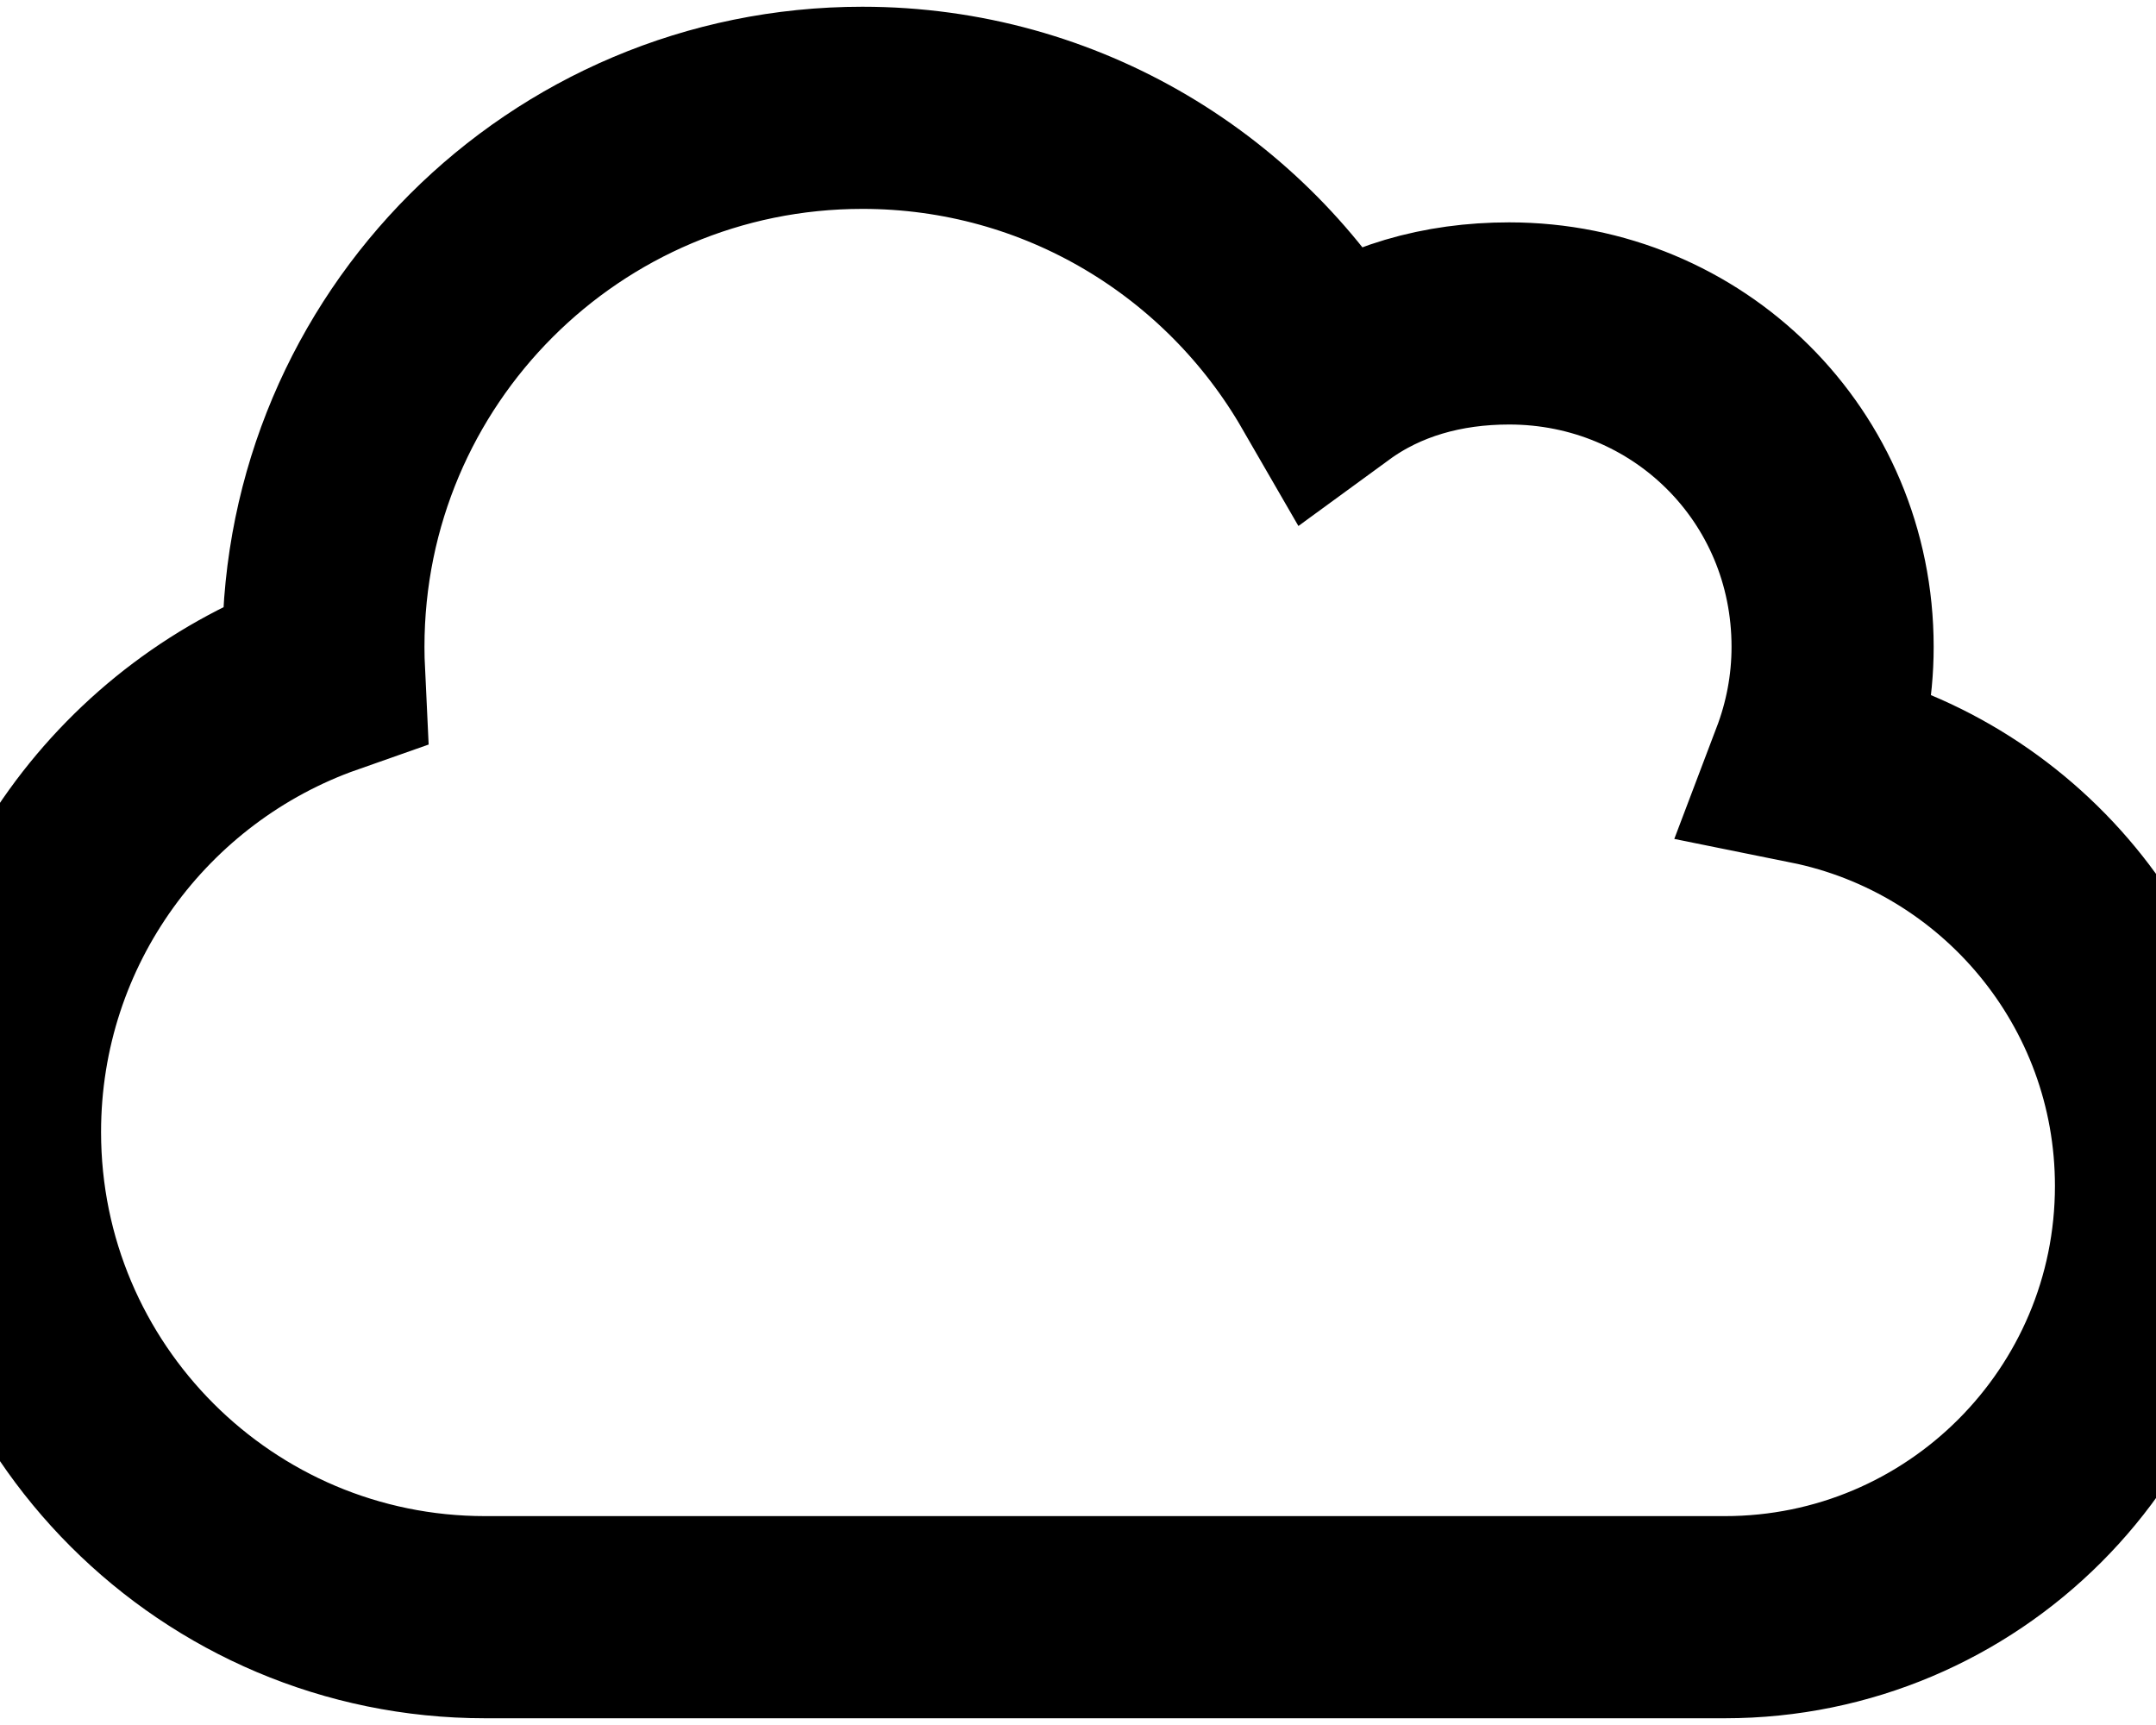
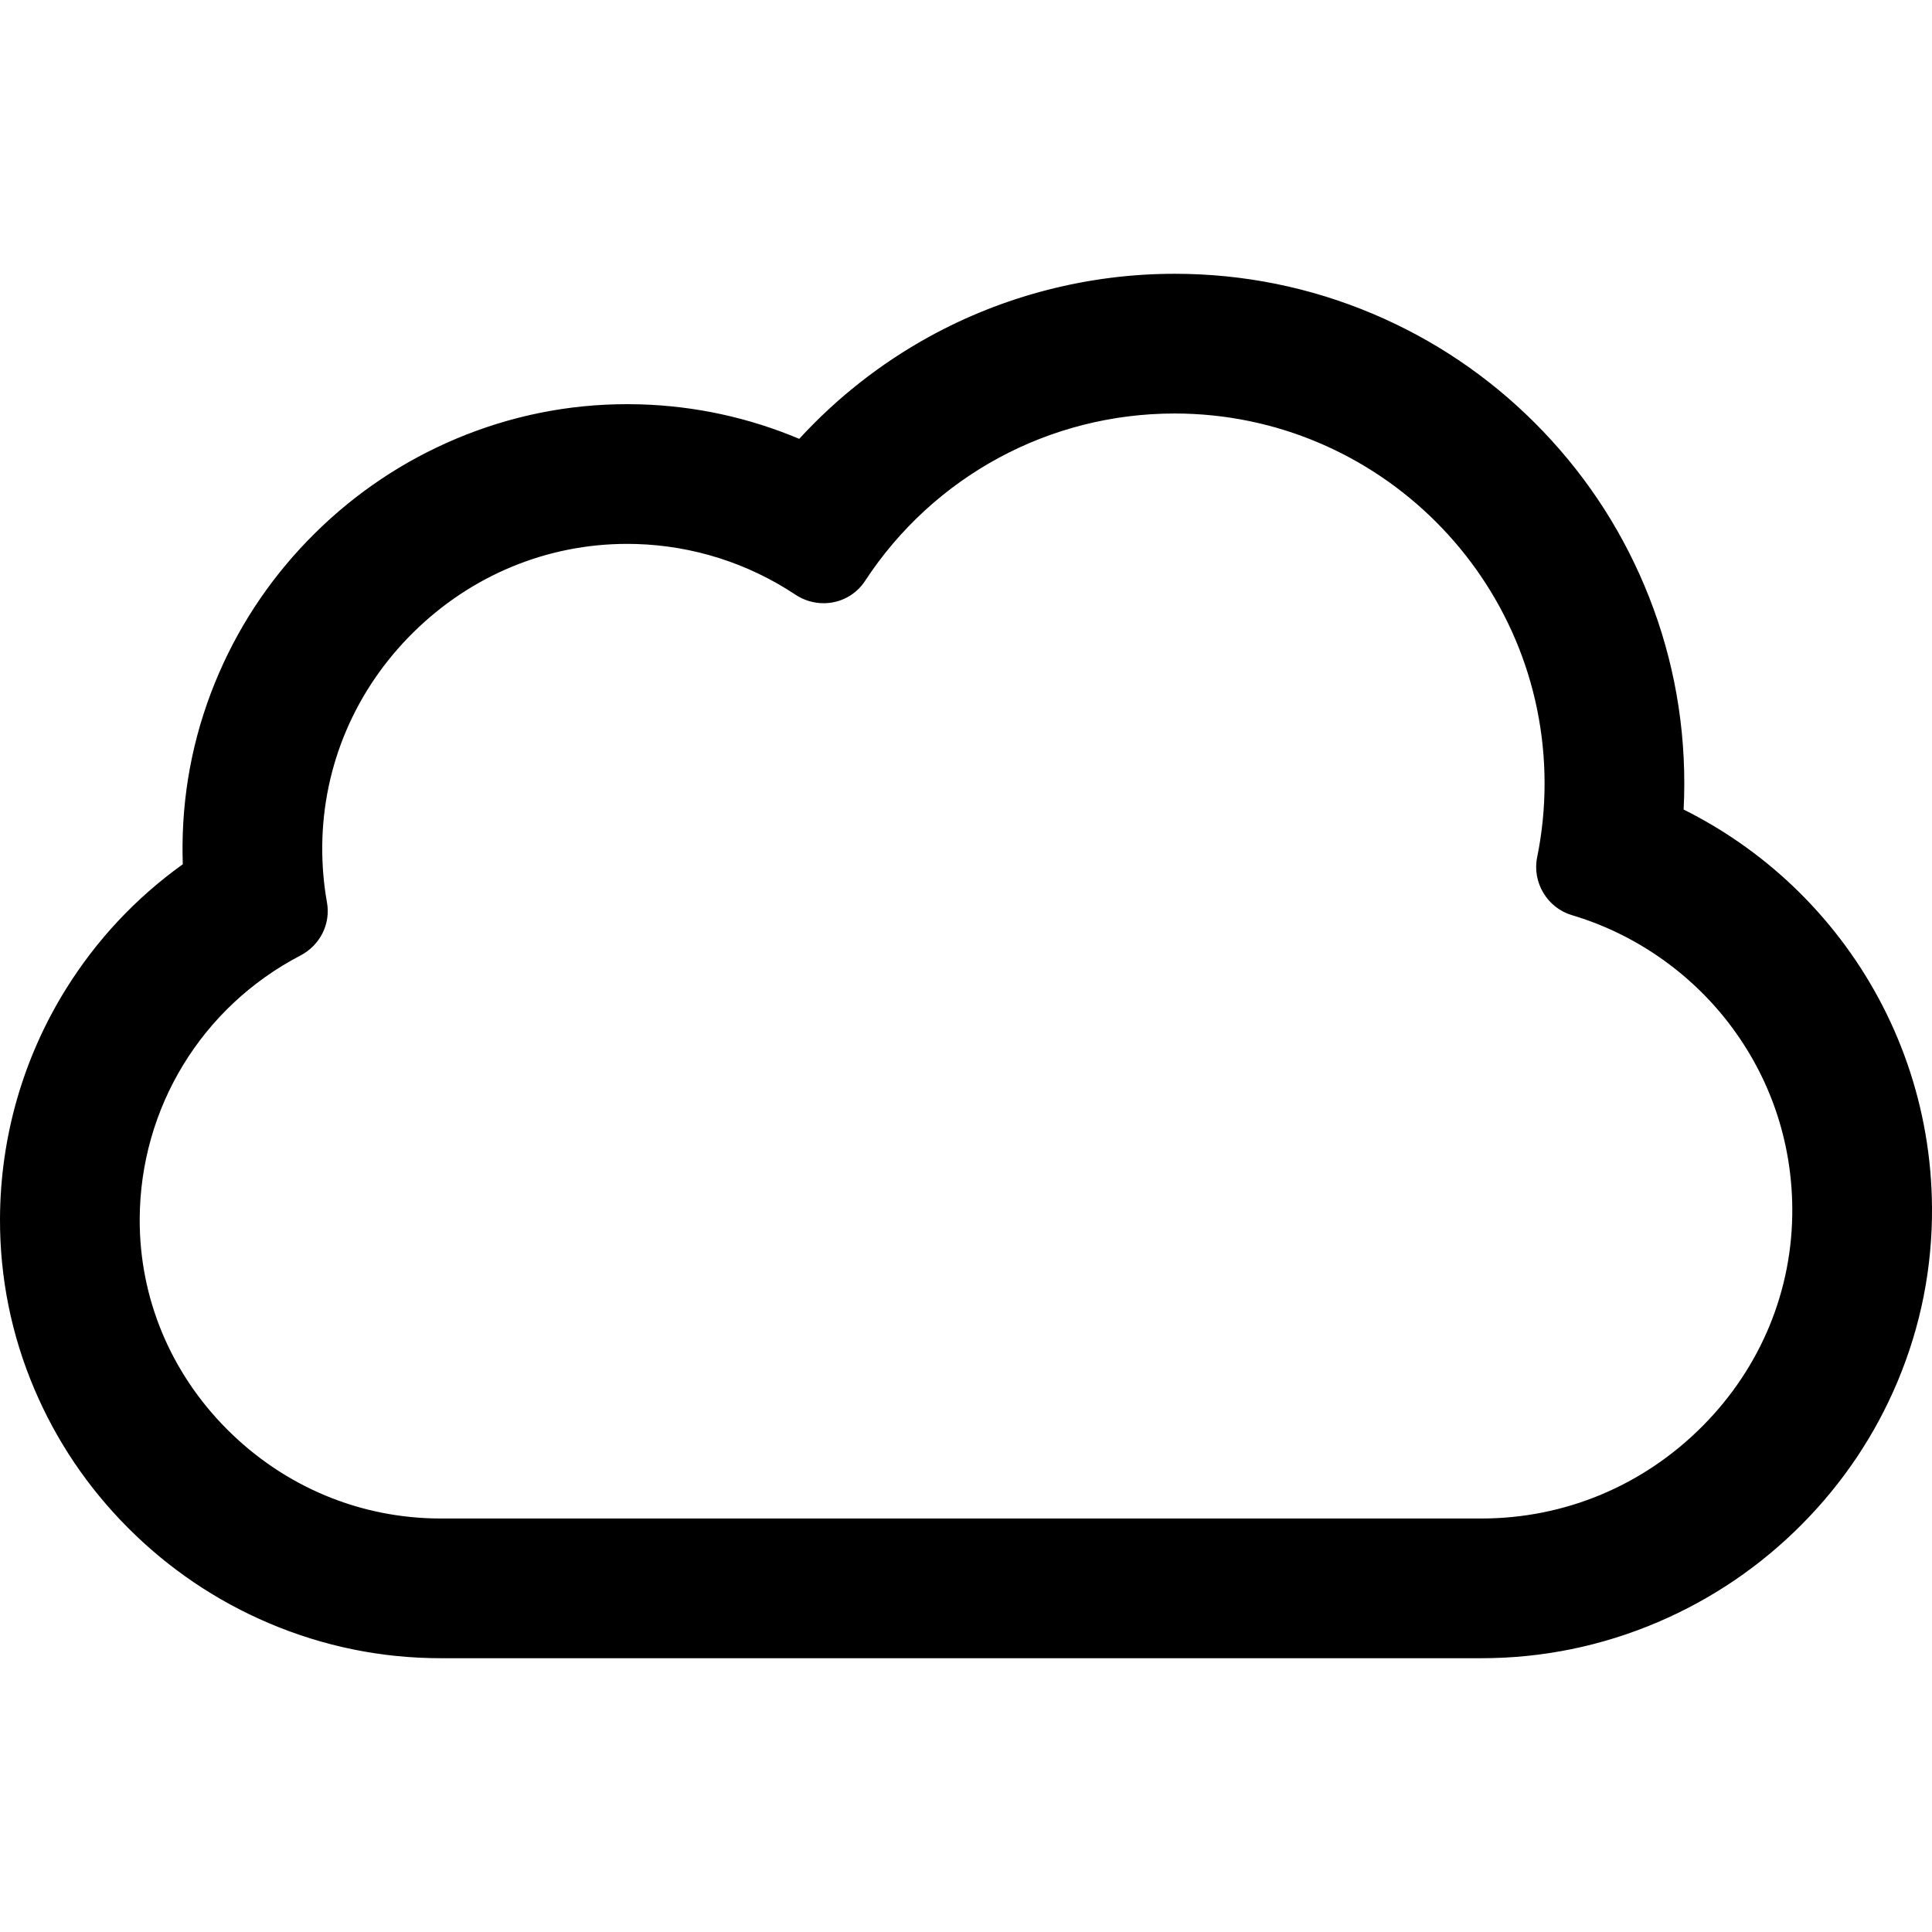
- <svg xmlns="http://www.w3.org/2000/svg" viewBox="0 0 640 512">
-   <g fill="none" stroke="black" stroke-width="60">
-     <path d="M96.2 200.1C96.07 197.4 96 194.7 96 192C96 103.6 167.6 32 256 32C315.3 32 367 64.25 394.7 112.2C409.9 101.1 428.3 96 448 96C501 96 544 138.1 544 192C544 204.2 541.7 215.8 537.6 226.6C596 238.4 640 290.1 640 352C640 422.7 582.7 480 512 480H144C64.47 480 0 415.5 0 336C0 273.2 40.17 219.8 96.2 200.1z" />
+ <svg xmlns="http://www.w3.org/2000/svg" version="1.1" id="Capa_1" x="0px" y="0px" width="606.268px" height="606.268px" viewBox="0 0 606.268 606.268" style="enable-background:new 0 0 606.268 606.268;" xml:space="preserve">
+   <g>
+     <g>
+       <path d="M577.09,294.952c-8.902-11.657-19.525-21.806-31.574-30.165c-5.66-3.927-11.576-7.417-17.707-10.451    c0.15-2.826,0.227-5.654,0.227-8.48c0-21.506-4.223-42.391-12.549-62.075c-8.032-18.991-19.522-36.038-34.152-50.667    c-14.629-14.628-31.676-26.119-50.666-34.151c-19.685-8.326-40.569-12.547-62.075-12.547c-26.931,0-53.566,6.856-77.027,19.827    c-15.18,8.393-28.937,19.277-40.637,32.067c-15.767-6.681-32.702-10.407-49.999-10.92c-1.357-0.04-2.736-0.061-4.1-0.061    c-18.524-0.001-36.579,3.659-53.666,10.881c-16.412,6.937-31.197,16.838-43.944,29.429c-12.772,12.618-22.86,27.306-29.985,43.659    c-7.434,17.065-11.287,35.156-11.452,53.77c-0.019,2.129,0.012,4.261,0.089,6.39c-14.664,10.479-27.188,23.794-36.772,39.202    C7.719,332.172,0.596,356.979,0.501,382.396c-0.068,18.411,3.544,36.338,10.738,53.284c6.879,16.205,16.721,30.801,29.254,43.38    c12.687,12.734,27.479,22.755,43.964,29.782c17.134,7.306,35.262,11.009,53.878,11.009H464.86    c19.084,0,37.654-3.798,55.198-11.287c16.889-7.21,32.031-17.492,45.006-30.562c12.824-12.915,22.877-27.899,29.879-44.536    c7.316-17.381,10.957-35.766,10.82-54.644c-0.109-15.405-2.719-30.548-7.752-45.008    C593.143,319.832,586.104,306.756,577.09,294.952z M464.86,477.012H138.335c-51.952,0-95.188-42.505-94.995-94.456    c0.134-36.159,20.666-67.507,50.687-83.145c5.904-3.075,9.255-9.581,8.086-16.134c-1.032-5.781-1.547-11.741-1.493-17.83    c0.465-52.505,44.016-95.282,96.201-95.277c0.94,0,1.892,0.014,2.837,0.042c18.538,0.55,35.75,6.359,50.215,15.975    c2.64,1.755,5.631,2.603,8.581,2.603c4.893,0,9.674-2.333,12.555-6.732c20.821-31.793,56.742-52.802,97.583-52.802    c64.396,0,116.6,52.203,116.6,116.6c0,7.965-0.81,15.737-2.34,23.248c-1.568,7.698,3.029,15.362,10.562,17.594    c39.974,11.845,69.196,48.692,69.511,92.435C563.312,432.965,518.695,477.012,464.86,477.012z" />
+       <path d="M464.86,520.352H138.335c-18.687,0-36.879-3.718-54.075-11.049c-16.544-7.053-31.389-17.109-44.122-29.89    c-12.578-12.623-22.456-27.271-29.361-43.537c-7.22-17.009-10.846-35.003-10.777-53.481c0.095-25.511,7.244-50.408,20.675-71.999    c9.59-15.418,21.932-28.602,36.688-39.189c-0.071-2.058-0.098-4.123-0.08-6.144c0.166-18.68,4.033-36.836,11.494-53.965    c7.15-16.41,17.274-31.152,30.092-43.814c12.792-12.636,27.629-22.573,44.101-29.534c17.145-7.247,35.262-10.921,53.85-10.921    c1.38,0,2.764,0.021,4.126,0.061c17.232,0.512,34.002,4.152,49.854,10.822c11.775-12.815,25.408-23.549,40.525-31.907    c23.535-13.012,50.253-19.889,77.269-19.889c21.573,0,42.524,4.235,62.27,12.586c19.051,8.058,36.15,19.584,50.825,34.258    s26.201,31.774,34.26,50.826c8.353,19.747,12.588,40.698,12.588,62.27c0,2.703-0.07,5.453-0.21,8.179    c6.037,3.006,11.915,6.484,17.476,10.342c12.091,8.387,22.751,18.572,31.687,30.271c9.045,11.846,16.109,24.968,20.997,39.003    c5.052,14.516,7.67,29.712,7.779,45.168c0.138,18.946-3.517,37.397-10.859,54.842c-7.027,16.696-17.115,31.733-29.985,44.694    c-13.02,13.114-28.215,23.433-45.164,30.669C502.647,516.541,484.011,520.352,464.86,520.352z M196.83,127.829    c-18.464,0-36.451,3.648-53.471,10.842c-16.354,6.912-31.086,16.778-43.787,29.324c-12.727,12.573-22.779,27.21-29.878,43.503    c-7.407,17.004-11.246,35.029-11.411,53.574c-0.019,2.093,0.011,4.235,0.089,6.367l0.01,0.269l-0.219,0.156    c-14.744,10.537-27.071,23.678-36.639,39.059C8.192,332.357,1.095,357.072,1.001,382.398    c-0.068,18.342,3.531,36.203,10.698,53.087c6.855,16.147,16.662,30.689,29.149,43.223c12.642,12.688,27.38,22.673,43.806,29.675    c17.07,7.278,35.131,10.969,53.682,10.969H464.86c19.015,0,37.52-3.784,55.002-11.247c16.83-7.185,31.919-17.431,44.848-30.454    c12.778-12.869,22.796-27.8,29.772-44.378c7.29-17.318,10.918-35.637,10.781-54.445c-0.109-15.347-2.708-30.436-7.725-44.848    c-4.852-13.934-11.865-26.963-20.847-38.725c-8.872-11.616-19.457-21.729-31.462-30.057c-5.61-3.892-11.547-7.396-17.644-10.413    l-0.295-0.146l0.018-0.329c0.149-2.816,0.226-5.66,0.226-8.454c0-21.438-4.209-42.257-12.509-61.88    c-8.008-18.933-19.463-35.926-34.046-50.508s-31.576-26.037-50.507-34.044c-19.622-8.299-40.442-12.507-61.881-12.507    c-26.847,0-53.398,6.834-76.785,19.764c-15.125,8.362-28.754,19.117-40.51,31.967l-0.239,0.261l-0.325-0.138    c-15.833-6.709-32.594-10.37-49.818-10.88C199.563,127.85,198.189,127.829,196.83,127.829z M464.86,477.512H138.335    c-25.548,0-49.644-10.062-67.848-28.334c-17.921-17.987-27.74-41.648-27.647-66.624c0.131-35.254,19.656-67.282,50.956-83.586    c5.805-3.024,8.95-9.294,7.825-15.603c-1.049-5.876-1.554-11.906-1.5-17.922c0.226-25.485,10.472-49.521,28.852-67.678    c18.338-18.117,42.432-28.095,67.841-28.095h0.008c0.945,0,1.901,0.014,2.852,0.042c18.024,0.534,35.479,6.087,50.477,16.058    c2.479,1.648,5.351,2.52,8.304,2.52c4.932,0,9.469-2.432,12.136-6.506c21.746-33.205,58.382-53.028,98.002-53.028    c64.569,0,117.1,52.531,117.1,117.1c0,7.839-0.791,15.694-2.35,23.348c-1.508,7.397,2.979,14.871,10.213,17.015    c19.66,5.825,37.375,18.054,49.884,34.432c12.921,16.92,19.832,37.141,19.985,58.479c0.186,25.887-9.902,50.406-28.405,69.043    C516.235,467.092,491.319,477.512,464.86,477.512z M196.814,170.67c-25.145,0-48.988,9.875-67.139,27.806    c-18.19,17.971-28.331,41.756-28.554,66.976c-0.053,5.955,0.447,11.922,1.485,17.738c1.202,6.741-2.153,13.438-8.348,16.665    c-30.969,16.132-50.289,47.821-50.418,82.703c-0.092,24.707,9.624,48.116,27.355,65.914c18.015,18.082,41.858,28.04,67.139,28.04    H464.86c26.19,0,50.854-10.314,69.45-29.044c18.314-18.446,28.299-42.714,28.115-68.331c-0.151-21.119-6.992-41.134-19.78-57.879    c-12.381-16.212-29.915-28.314-49.372-34.08c-7.728-2.29-12.52-10.272-10.91-18.173c1.546-7.587,2.33-15.376,2.33-23.148    c0-64.018-52.082-116.1-116.1-116.1c-39.281,0-75.605,19.654-97.165,52.576c-2.854,4.357-7.703,6.958-12.973,6.958    c-3.151,0-6.214-0.929-8.858-2.687c-14.843-9.868-32.116-15.363-49.953-15.892c-0.941-0.028-1.887-0.042-2.823-0.042H196.814z" />
+     </g>
  </g>
+   <g>
+ </g>
+   <g>
+ </g>
+   <g>
+ </g>
+   <g>
+ </g>
+   <g>
+ </g>
+   <g>
+ </g>
+   <g>
+ </g>
+   <g>
+ </g>
+   <g>
+ </g>
+   <g>
+ </g>
+   <g>
+ </g>
+   <g>
+ </g>
+   <g>
+ </g>
+   <g>
+ </g>
+   <g>
+ </g>
</svg>
